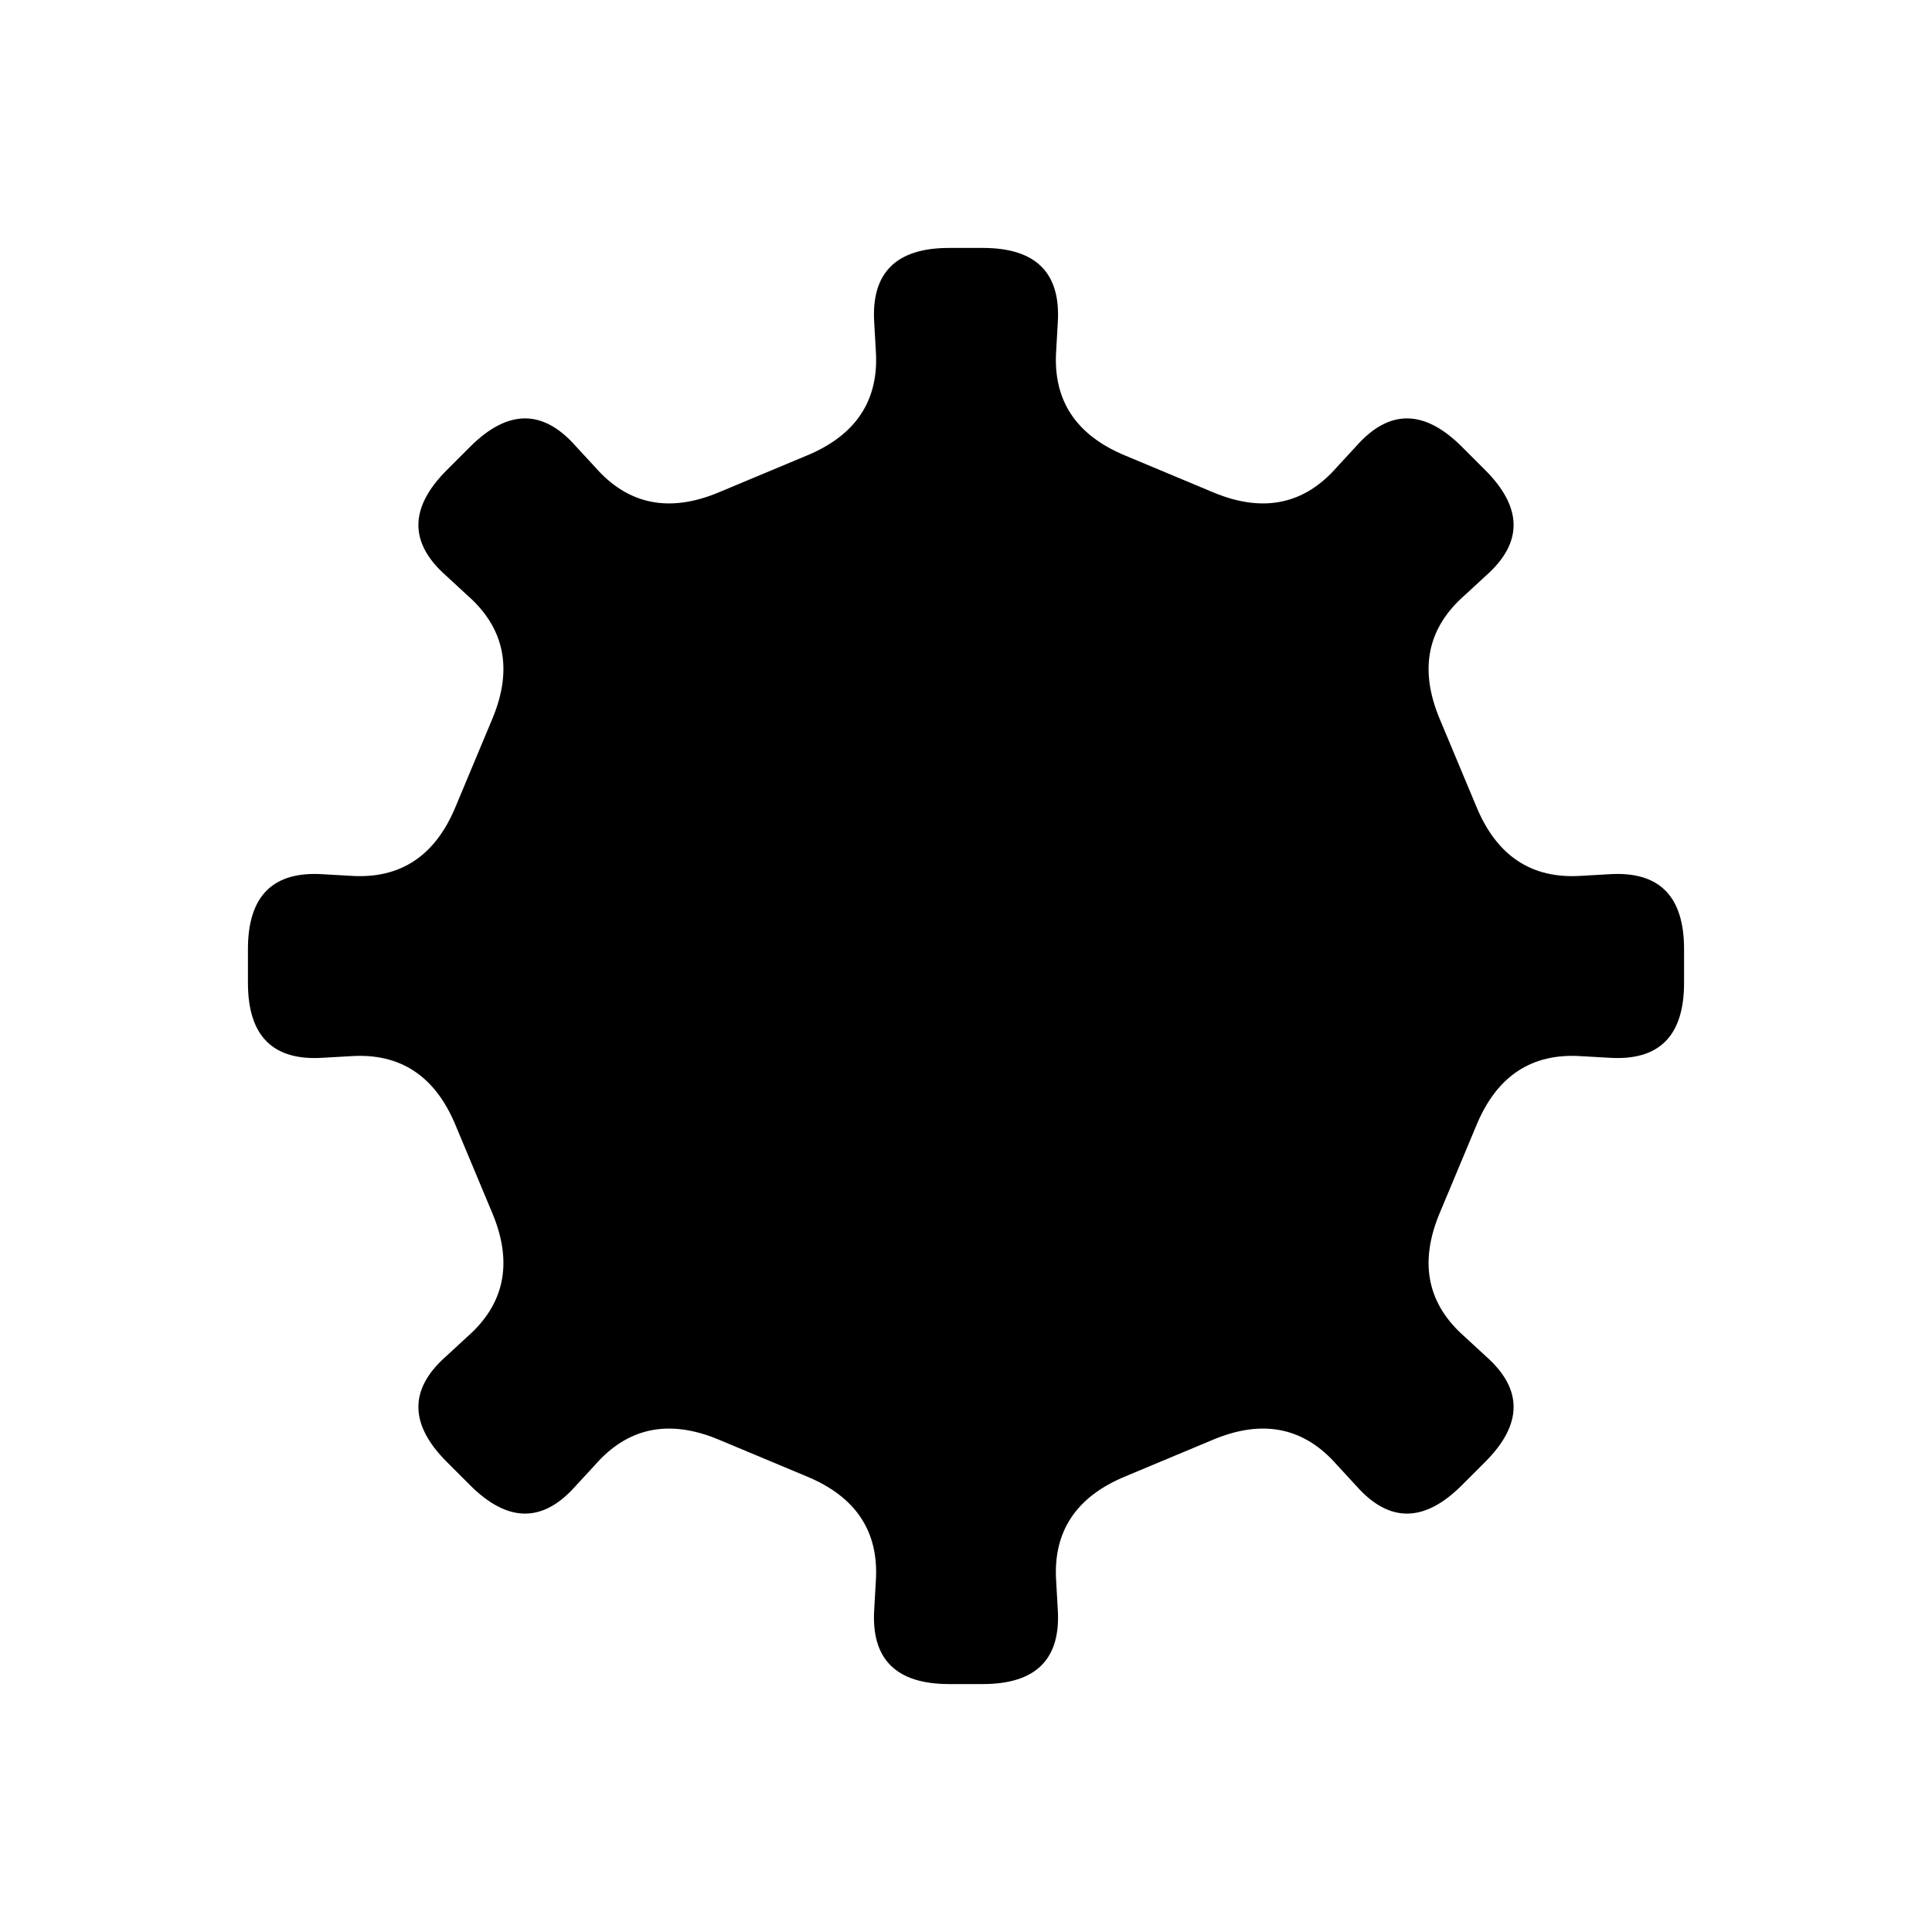
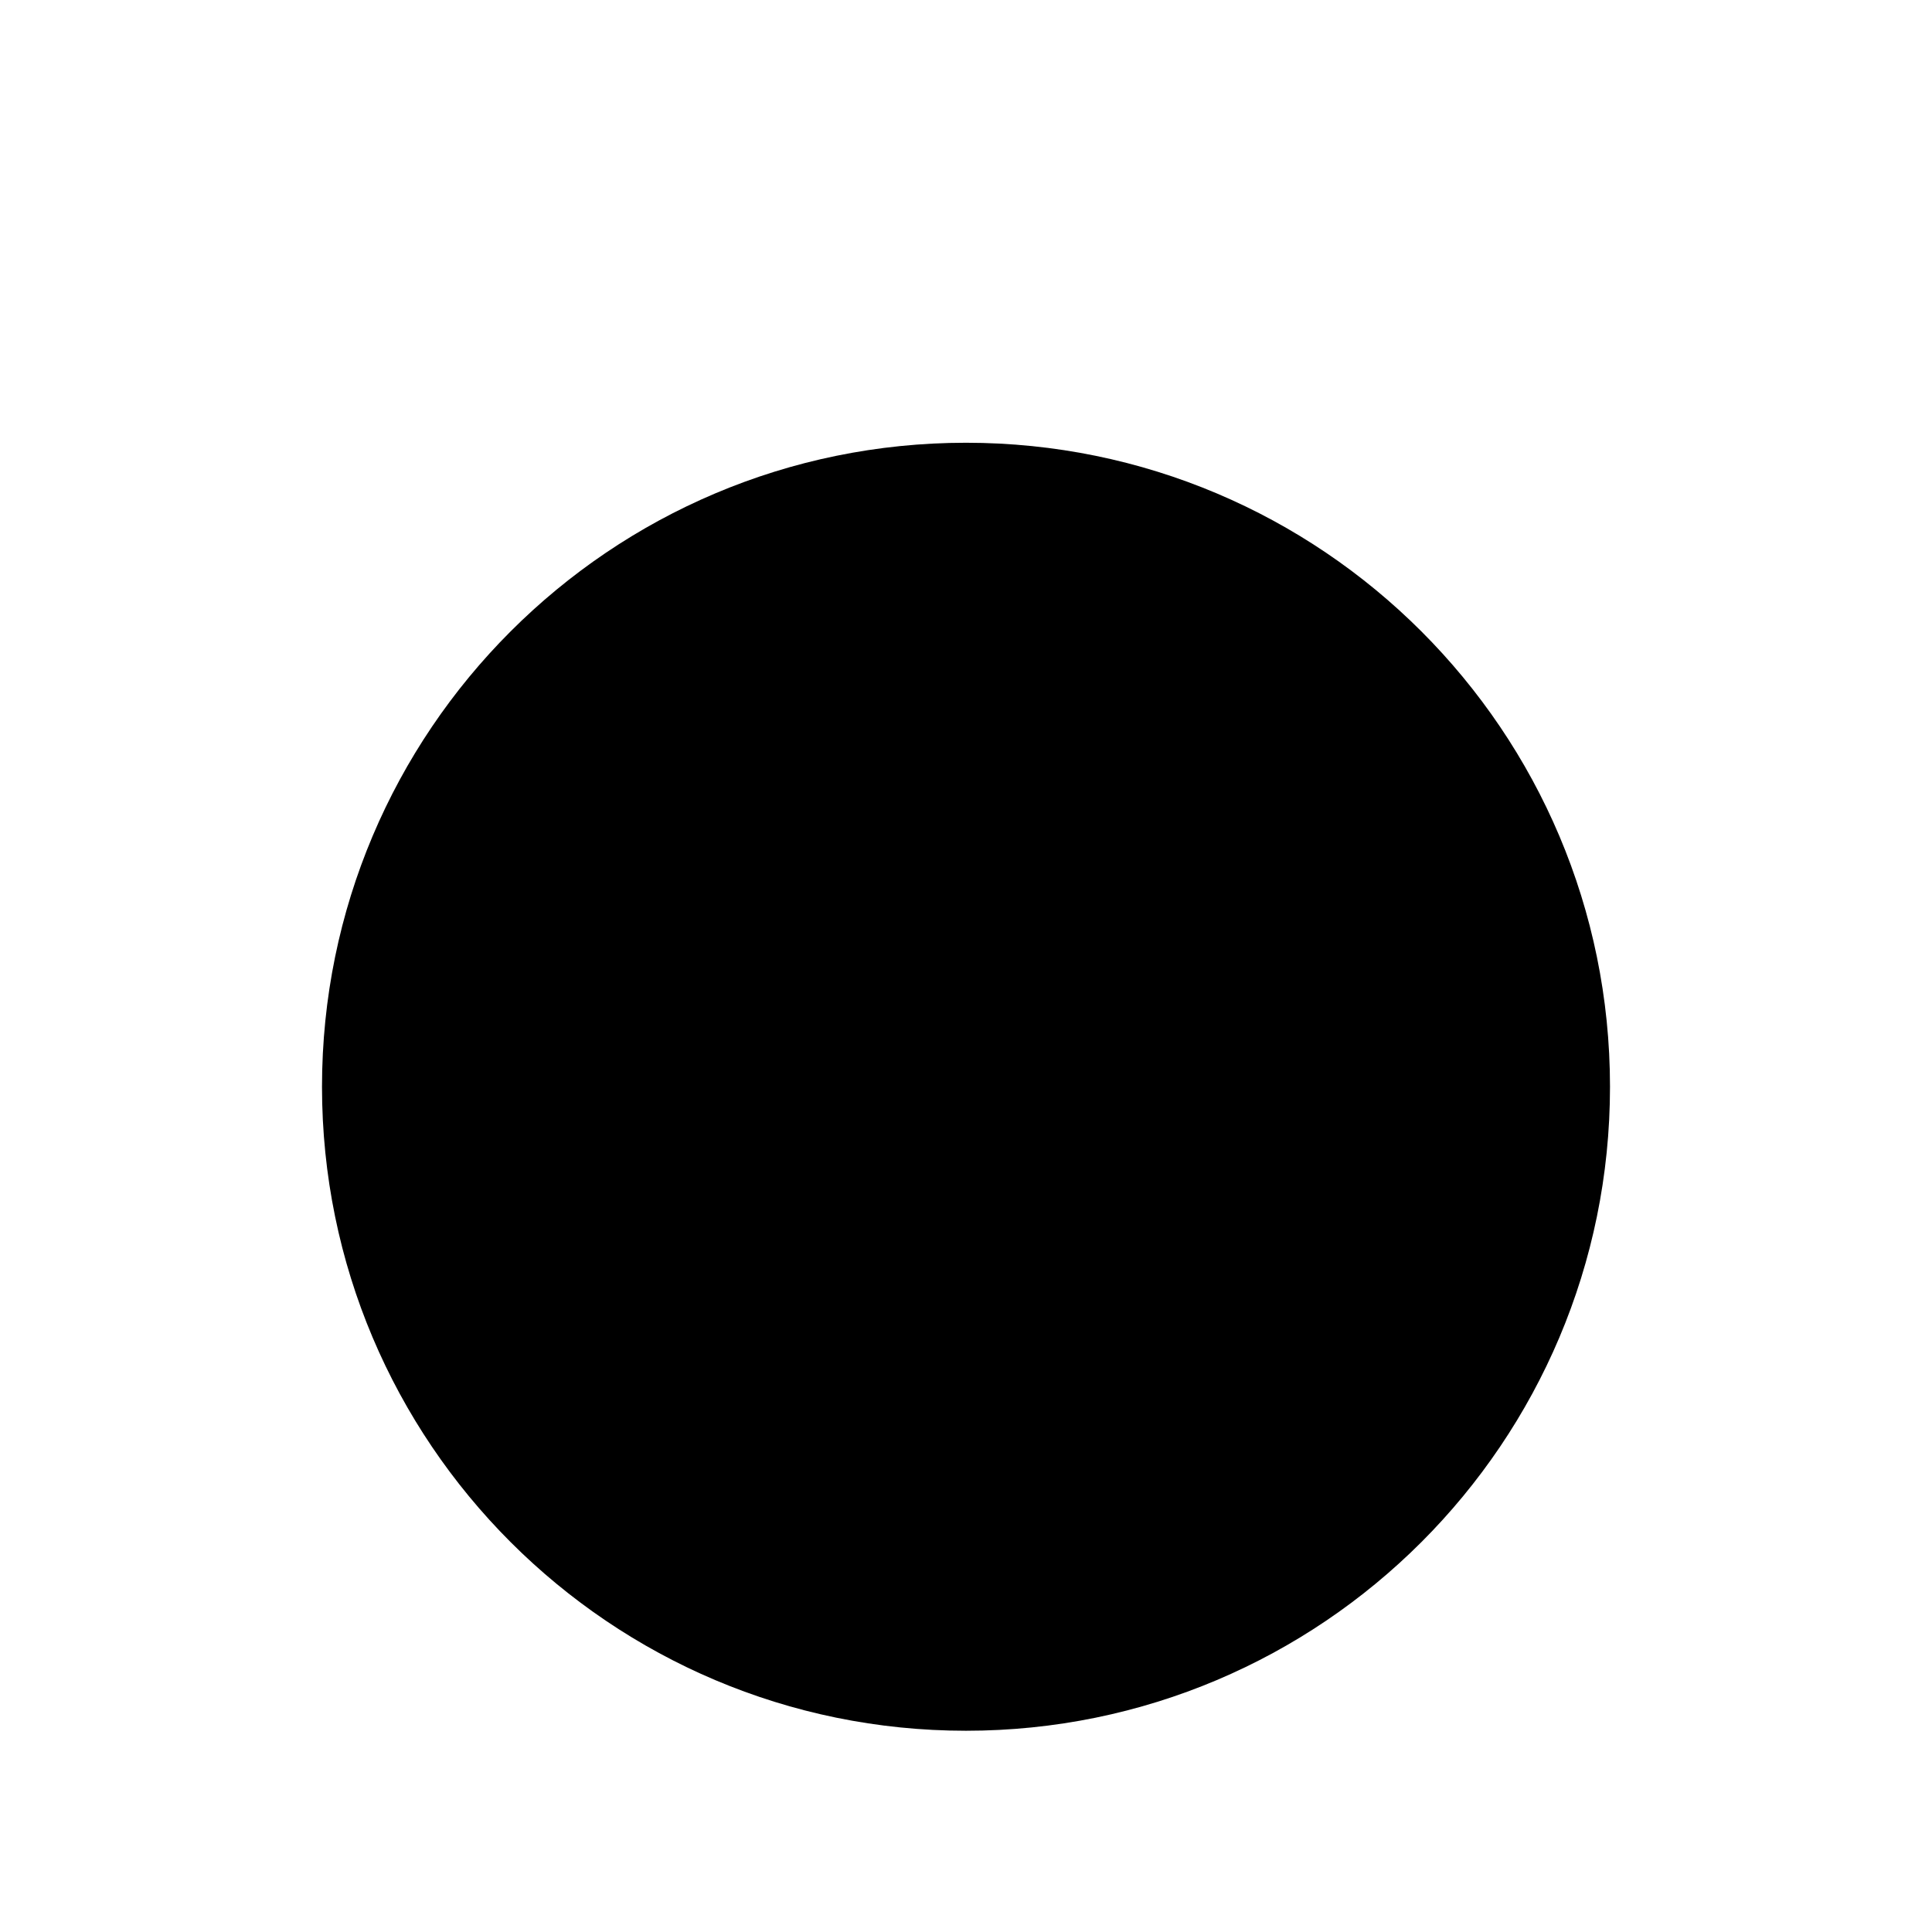
<svg xmlns="http://www.w3.org/2000/svg" viewBox="0 0 24 24">
-   <path d="M10.86,4.01Q10.80,3.08 11.79,3.08L12.21,3.08Q13.20,3.08 13.14,4.01L13.12,4.36Q13.06,5.28 13.98,5.66L15.08,6.12Q16.00,6.50 16.61,5.80L16.85,5.54Q17.46,4.85 18.16,5.55L18.45,5.84Q19.15,6.54 18.46,7.15L18.20,7.39Q17.50,8.00 17.88,8.92L18.34,10.02Q18.72,10.94 19.64,10.88L19.99,10.86Q20.92,10.80 20.92,11.79L20.92,12.21Q20.92,13.20 19.99,13.14L19.64,13.12Q18.72,13.06 18.34,13.98L17.88,15.08Q17.50,16.00 18.20,16.61L18.46,16.85Q19.15,17.46 18.45,18.16L18.16,18.45Q17.46,19.15 16.85,18.46L16.61,18.20Q16.00,17.50 15.08,17.88L13.98,18.34Q13.06,18.72 13.12,19.64L13.14,19.99Q13.20,20.92 12.21,20.92L11.79,20.92Q10.80,20.92 10.86,19.99L10.88,19.64Q10.94,18.72 10.02,18.34L8.92,17.88Q8.00,17.50 7.39,18.20L7.15,18.46Q6.54,19.15 5.84,18.45L5.55,18.16Q4.85,17.46 5.54,16.85L5.80,16.61Q6.50,16.00 6.12,15.08L5.66,13.98Q5.28,13.06 4.36,13.12L4.01,13.14Q3.08,13.20 3.08,12.21L3.08,11.79Q3.08,10.80 4.01,10.86L4.36,10.88Q5.28,10.94 5.66,10.02L6.12,8.92Q6.50,8.00 5.80,7.39L5.54,7.15Q4.85,6.54 5.55,5.84L5.84,5.55Q6.54,4.85 7.15,5.54L7.39,5.80Q8.00,6.50 8.92,6.12L10.02,5.66Q10.94,5.28 10.88,4.36Z" />
-   <line x1="10" y1="9.5" x2="10" y2="14.5" class="a" />
-   <line x1="14" y1="9.5" x2="14" y2="14.5" class="a" />
+   <path d="M9.5,2.5H14.5" />
+   <path d="M12,2.5V5.5" />
+   <circle cx="12" cy="13.5" r="8" />
+   <path class="a" d="M10,10.5V16.5" />
+   <path class="a" d="M14,10.5V16.5" />
</svg>
